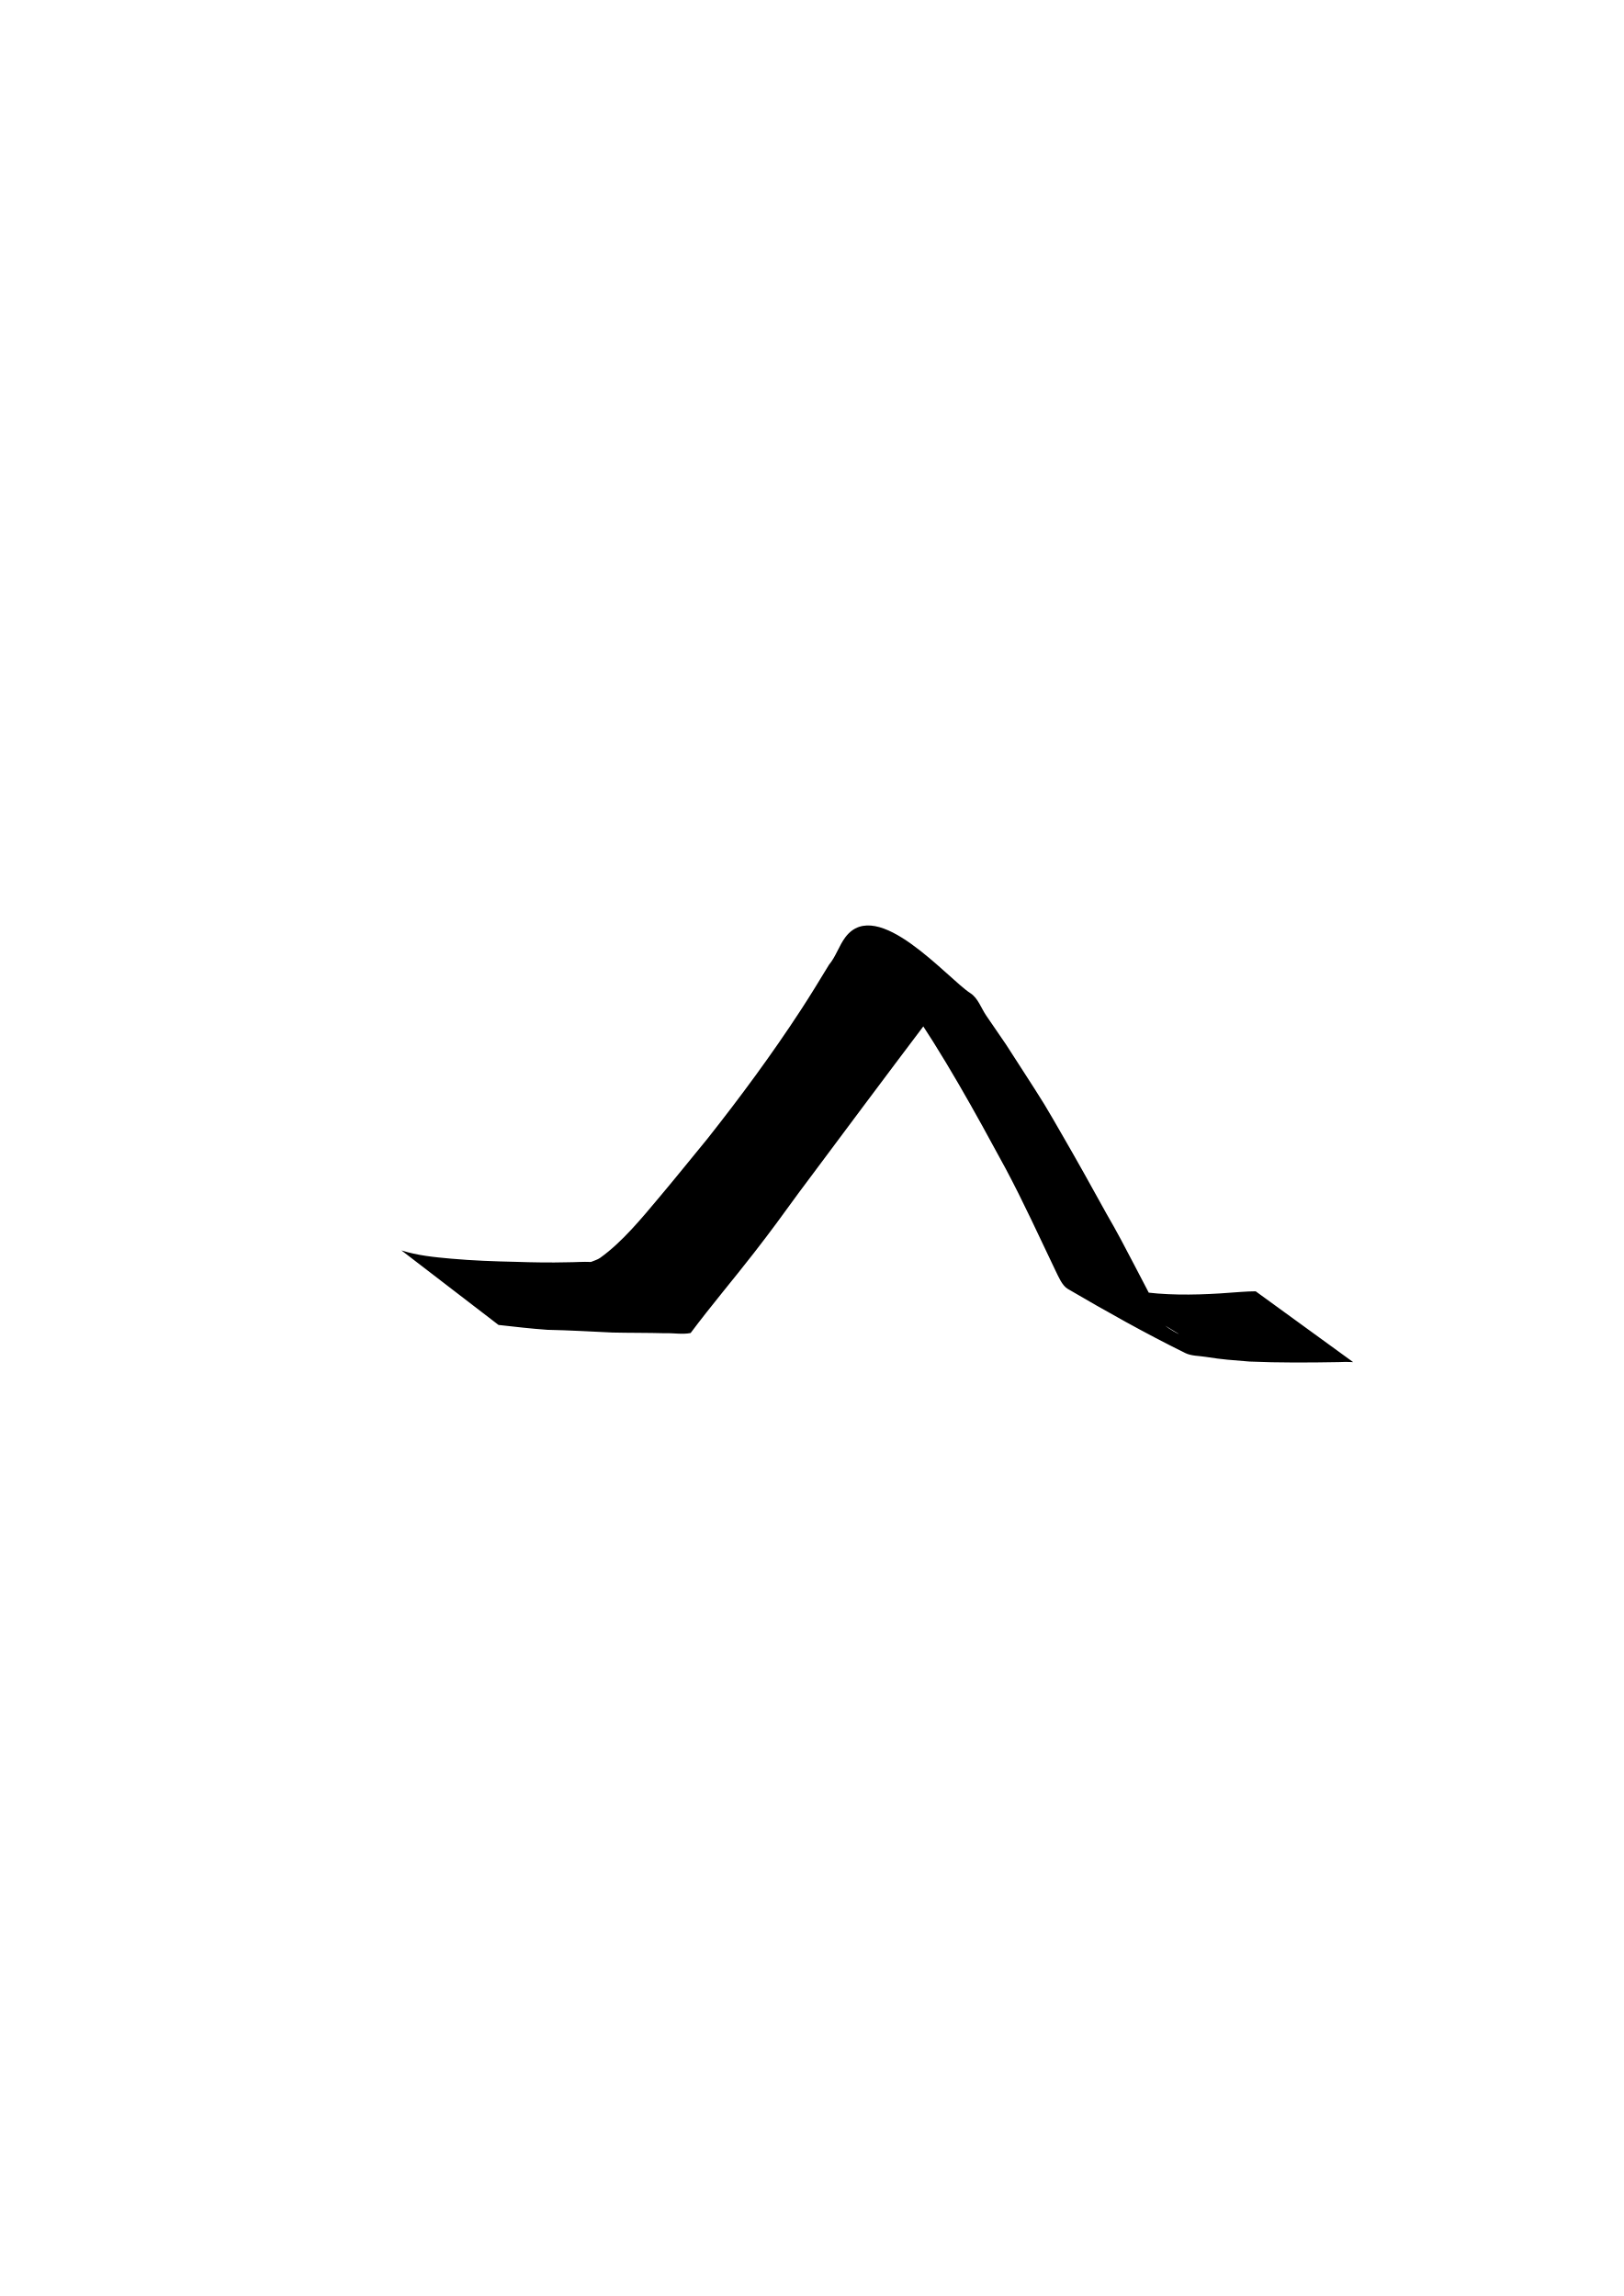
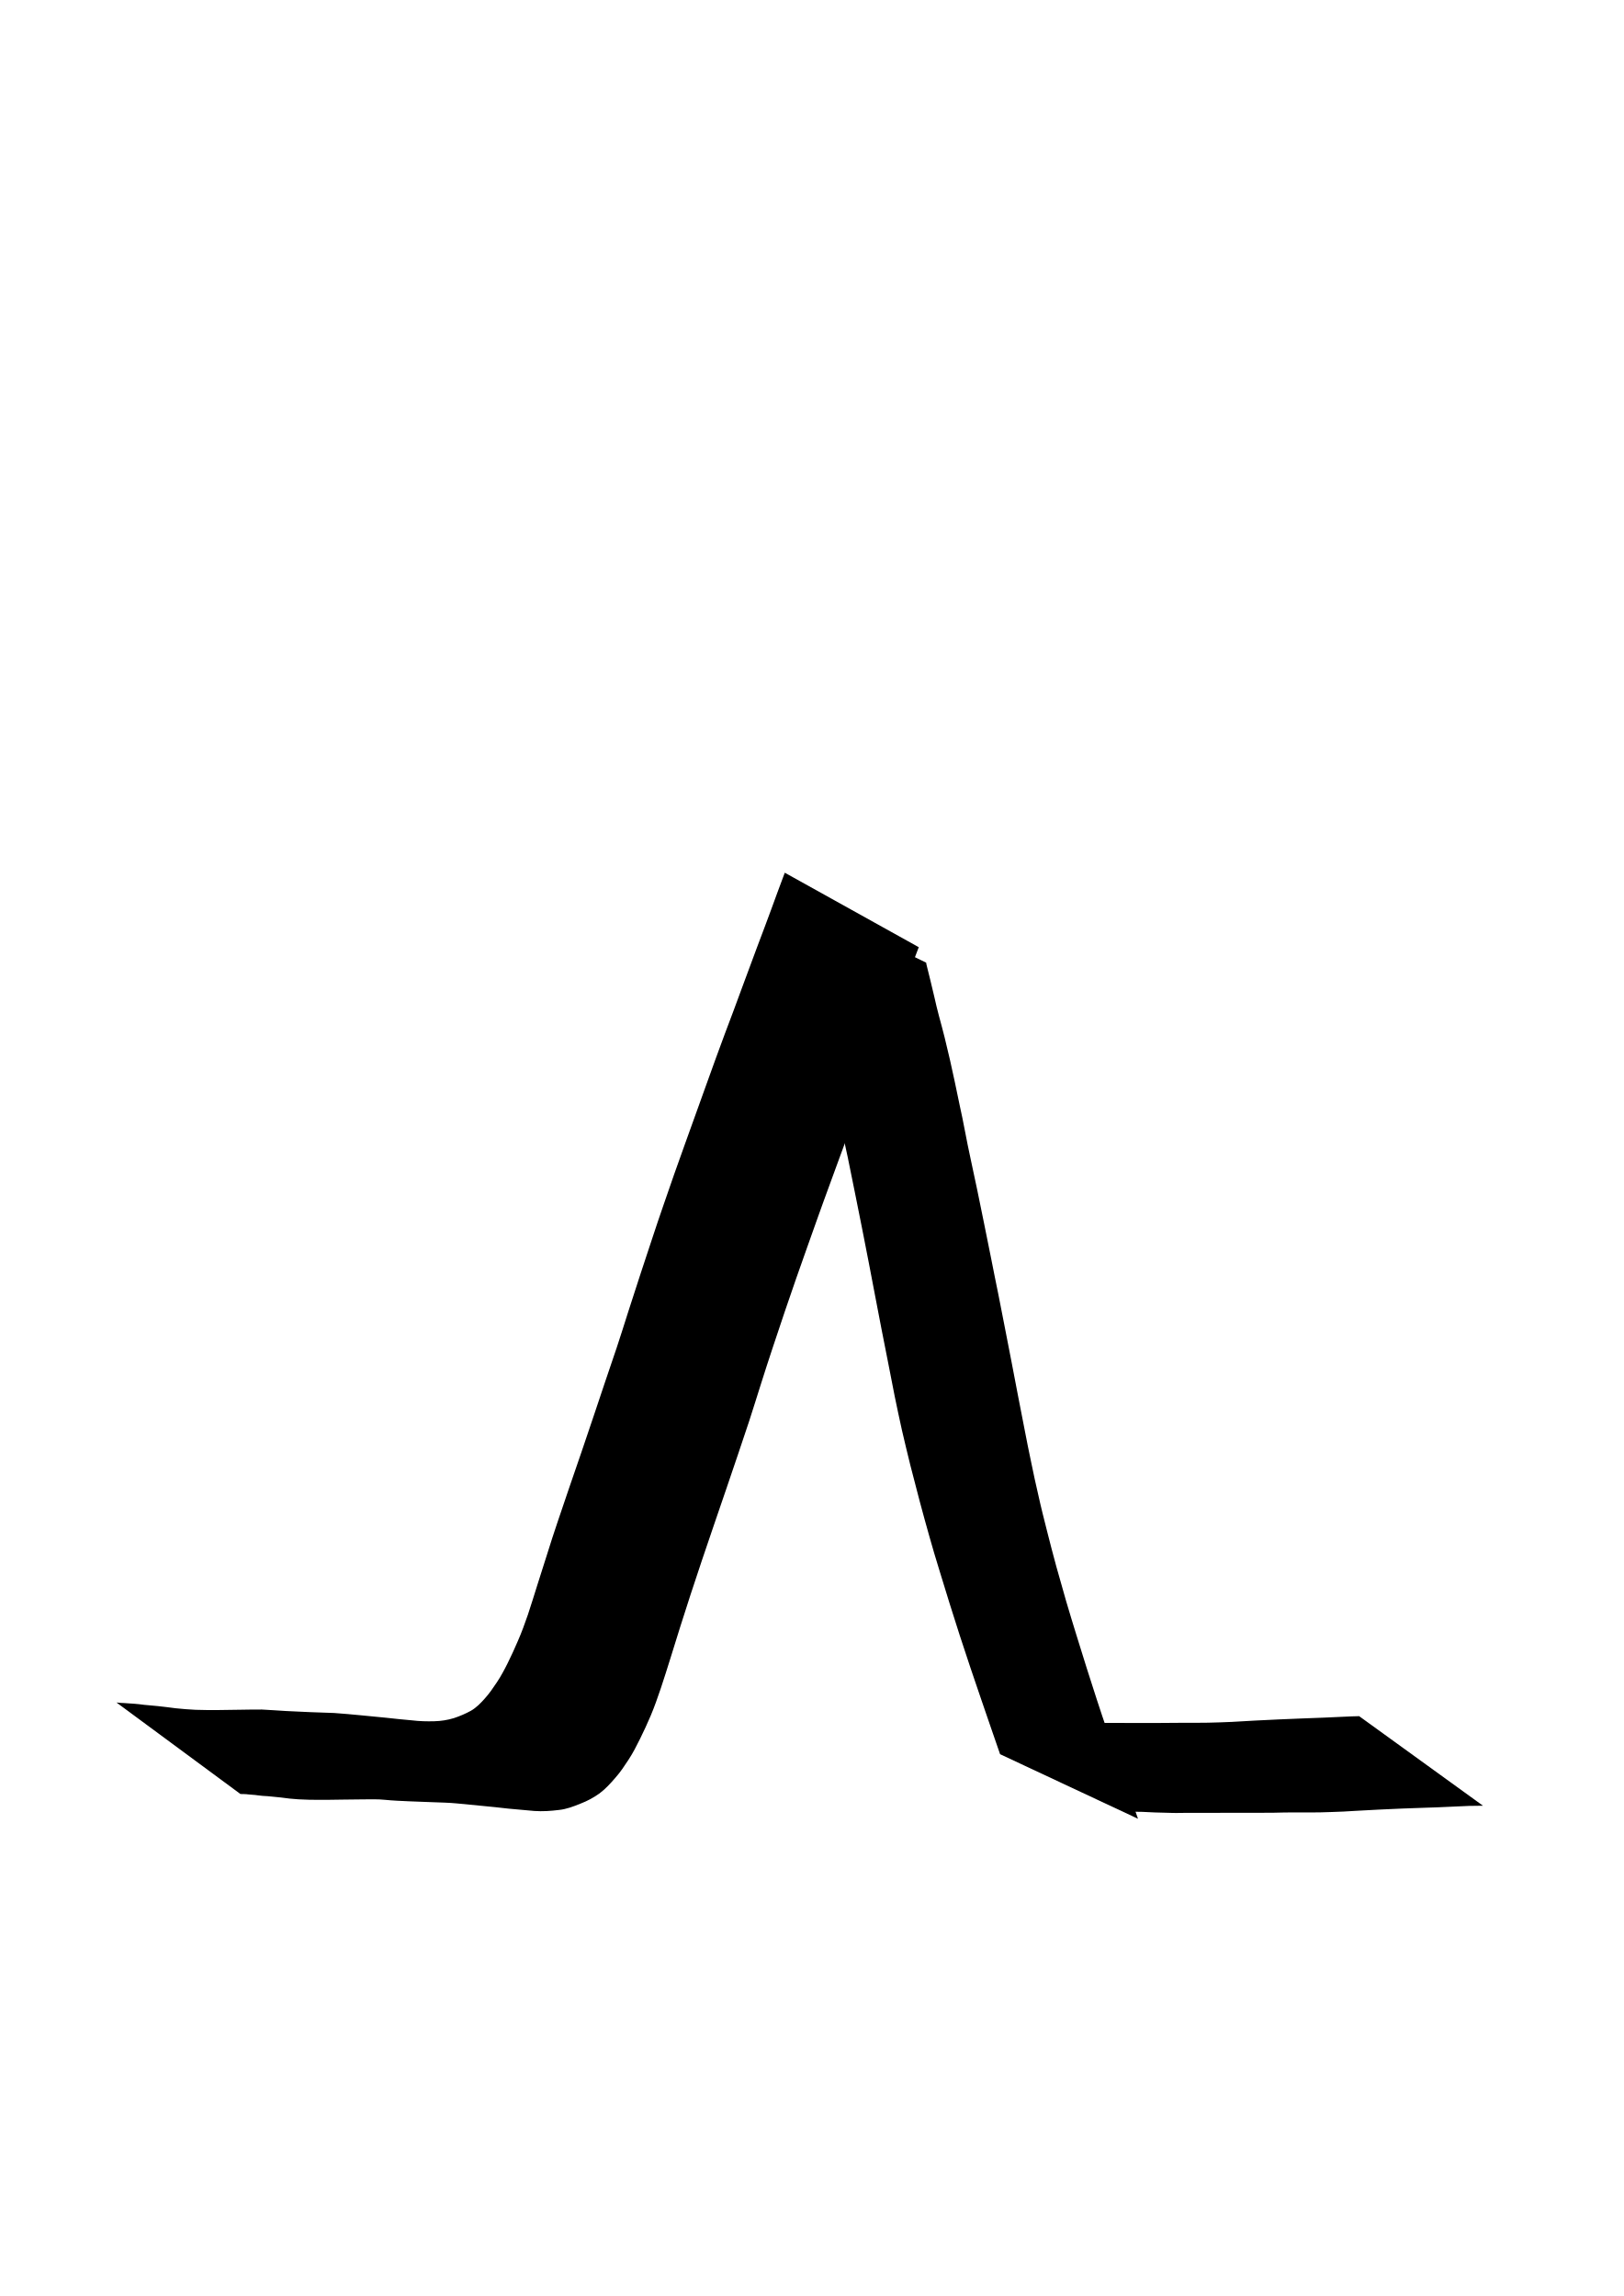
- <svg xmlns="http://www.w3.org/2000/svg" width="210mm" height="297mm" viewBox="0 0 210 297" version="1.1" id="svg1">
-   <defs id="defs1" />
+ <svg xmlns="http://www.w3.org/2000/svg" width="210mm" height="297mm" viewBox="0 0 210 297" version="1.1" id="svg5">
+   <defs id="defs2" />
  <g id="layer1">
-     <path style="fill:#000000;stroke-width:0.265" id="path19" d="m 64.476,171.389 c 2.107,0.235 4.211,0.485 6.327,0.629 2.803,0.054 5.602,0.223 8.402,0.352 2.269,0.054 4.539,0.027 6.808,0.092 1.097,-0.043 2.224,0.183 3.308,-0.029 2.629,-3.514 5.47,-6.863 8.163,-10.326 2.458,-3.161 3.407,-4.512 5.834,-7.831 5.494,-7.365 10.982,-14.735 16.521,-22.067 0.005,-0.006 2.316,-2.989 2.63,-3.241 0.241,-0.193 0.588,-0.185 0.882,-0.278 -3.966,-1.924 -7.699,-4.431 -11.898,-5.773 -1.313,-0.42 2.03,1.873 2.938,2.91 1.031,1.177 1.911,2.478 2.867,3.716 4.772,6.891 8.816,14.255 12.804,21.618 2.314,4.335 4.344,8.813 6.469,13.241 0.357,0.716 0.828,1.89 1.565,2.322 4.976,2.912 10.011,5.739 15.181,8.291 0.8,0.395 1.747,0.36 2.628,0.499 2.339,0.371 3.341,0.412 5.69,0.609 3.832,0.164 7.67,0.142 11.504,0.072 1.28,-0.036 0.645,-0.037 1.907,7.9e-4 0,0 -12.604,-9.159 -12.604,-9.159 v 0 c -1.297,0.035 -0.656,0.007 -1.922,0.082 -3.578,0.289 -7.173,0.485 -10.759,0.206 -2.264,-0.234 -3.348,-0.278 -5.592,-0.793 -0.902,-0.207 -3.422,-1.301 -2.672,-0.758 3.456,2.503 7.276,4.461 10.898,6.717 0.746,0.465 -3.308,-1.659 -1.906,-1.821 -2.536,-4.505 -4.73,-9.194 -7.338,-13.661 -1.934,-3.515 -3.883,-7.016 -5.898,-10.486 -0.711,-1.224 -1.404,-2.458 -2.141,-3.666 -0.779,-1.276 -1.599,-2.525 -2.405,-3.784 -0.85,-1.327 -1.708,-2.648 -2.561,-3.972 -0.843,-1.231 -1.677,-2.469 -2.529,-3.694 -0.684,-0.984 -1.068,-2.288 -2.076,-2.935 -2.939,-1.887 -12.055,-12.673 -16.157,-7.249 -0.836,1.105 -1.229,2.508 -2.126,3.573 -1.282,2.098 -2.296,3.79 -3.659,5.878 -3.734,5.719 -7.794,11.223 -12.028,16.581 -2.07,2.518 -4.11,5.061 -6.208,7.555 -2.258,2.686 -4.833,5.855 -7.714,7.907 -0.35,0.249 -0.786,0.349 -1.179,0.524 -1.015,-0.05 -2.033,0.041 -3.048,0.041 -2.226,0.058 -4.451,0.017 -6.677,-0.057 -2.791,-0.059 -5.581,-0.16 -8.363,-0.409 -2.161,-0.195 -4.351,-0.404 -6.425,-1.071 z" />
+     <path style="fill:#000000;stroke-width:0.265" id="path41194" d="m 31.09,232.064 c 0.339,0.015 0.682,-7.9e-4 1.017,0.052 0.397,0.056 0.801,0.044 1.196,0.115 0.434,0.066 0.872,0.093 1.311,0.114 0.569,0.067 1.141,0.101 1.71,0.17 0.759,0.117 1.523,0.186 2.289,0.238 0.876,0.035 1.749,0.08 2.625,0.067 0.983,0.004 1.966,-0.014 2.95,-0.029 0.964,-0.015 1.929,-0.024 2.893,-0.033 0.896,7.9e-4 1.796,-0.036 2.687,0.057 1.042,0.106 2.089,0.145 3.135,0.193 1.034,0.046 2.068,0.085 3.102,0.118 1.03,0.037 2.061,0.058 3.088,0.157 1.127,0.113 2.254,0.221 3.382,0.328 1.097,0.096 2.19,0.224 3.284,0.345 1.117,0.108 2.234,0.21 3.352,0.303 1.053,0.073 2.108,0.003 3.153,-0.128 0.985,-0.095 1.904,-0.453 2.813,-0.821 0.879,-0.339 1.704,-0.778 2.467,-1.328 0.788,-0.589 1.444,-1.325 2.084,-2.066 0.628,-0.703 1.139,-1.497 1.658,-2.281 0.57,-0.865 1.04,-1.79 1.499,-2.717 0.489,-0.982 0.941,-1.982 1.374,-2.989 0.496,-1.173 0.911,-2.377 1.321,-3.582 0.431,-1.292 0.838,-2.592 1.245,-3.892 0.425,-1.337 0.826,-2.681 1.251,-4.018 0.431,-1.382 0.875,-2.76 1.327,-4.136 0.481,-1.474 0.966,-2.946 1.463,-4.414 0.529,-1.551 1.056,-3.103 1.581,-4.655 0.522,-1.528 1.047,-3.055 1.569,-4.583 0.502,-1.482 1.005,-2.963 1.509,-4.444 0.499,-1.472 0.994,-2.944 1.482,-4.42 0.516,-1.586 1.007,-3.18 1.512,-4.769 0.503,-1.605 1.026,-3.203 1.555,-4.799 0.504,-1.542 1.023,-3.079 1.545,-4.615 0.486,-1.43 0.975,-2.859 1.473,-4.285 0.467,-1.334 0.939,-2.666 1.411,-3.998 0.467,-1.31 0.929,-2.622 1.398,-3.931 0.456,-1.297 0.937,-2.585 1.405,-3.877 0.447,-1.227 0.89,-2.455 1.345,-3.679 0.42,-1.121 0.829,-2.247 1.243,-3.37 0.386,-1.052 0.779,-2.1 1.179,-3.147 0.388,-1.02 0.77,-2.043 1.153,-3.065 0.373,-0.986 0.743,-1.974 1.113,-2.962 0.344,-0.902 0.692,-1.802 1.032,-2.706 0.319,-0.84 0.628,-1.684 0.945,-2.525 0.308,-0.822 0.623,-1.641 0.936,-2.461 0.3,-0.784 0.594,-1.571 0.892,-2.356 0.271,-0.716 0.536,-1.434 0.807,-2.149 0.254,-0.648 0.497,-1.301 0.742,-1.953 0.156,-0.409 0.078,-0.205 0.235,-0.613 0,0 -17.328,-9.635 -17.328,-9.635 v 0 c -0.155,0.414 -0.077,0.206 -0.235,0.626 -0.241,0.652 -0.48,1.305 -0.728,1.955 -0.266,0.719 -0.527,1.44 -0.79,2.161 -0.289,0.785 -0.579,1.57 -0.875,2.353 -0.311,0.823 -0.623,1.646 -0.931,2.47 -0.318,0.845 -0.633,1.691 -0.942,2.539 -0.331,0.908 -0.672,1.813 -1.01,2.719 -0.362,0.989 -0.727,1.977 -1.094,2.964 -0.381,1.02 -0.763,2.039 -1.15,3.057 -0.397,1.055 -0.783,2.115 -1.169,3.174 -0.414,1.126 -0.813,2.258 -1.222,3.386 -0.447,1.233 -0.886,2.469 -1.331,3.702 -0.461,1.297 -0.941,2.587 -1.398,3.886 -0.464,1.313 -0.94,2.622 -1.404,3.935 -0.47,1.337 -0.936,2.675 -1.393,4.017 -0.499,1.435 -0.983,2.874 -1.458,4.317 -0.516,1.544 -1.031,3.088 -1.532,4.637 -0.527,1.604 -1.05,3.21 -1.562,4.82 -0.501,1.578 -0.996,3.159 -1.519,4.73 -0.5,1.47 -0.994,2.942 -1.495,4.411 -0.492,1.483 -0.995,2.962 -1.489,4.444 -0.523,1.53 -1.041,3.061 -1.554,4.594 -0.528,1.549 -1.061,3.096 -1.596,4.643 -0.507,1.468 -1.004,2.939 -1.497,4.412 -0.466,1.379 -0.918,2.762 -1.348,4.152 -0.429,1.338 -0.849,2.678 -1.276,4.016 -0.405,1.283 -0.795,2.571 -1.224,3.847 -0.397,1.153 -0.811,2.3 -1.302,3.417 -0.422,0.973 -0.853,1.942 -1.33,2.89 -0.427,0.852 -0.874,1.695 -1.407,2.487 -0.473,0.711 -0.957,1.415 -1.53,2.051 -0.534,0.601 -1.094,1.185 -1.797,1.591 -0.706,0.387 -1.446,0.704 -2.211,0.956 -0.815,0.249 -1.651,0.379 -2.503,0.402 -0.979,0.03 -1.956,0.002 -2.93,-0.116 -1.111,-0.101 -2.221,-0.207 -3.329,-0.336 -1.098,-0.115 -2.197,-0.221 -3.297,-0.32 -1.14,-0.104 -2.279,-0.218 -3.421,-0.294 -1.041,-0.043 -2.083,-0.068 -3.124,-0.111 -1.032,-0.045 -2.064,-0.09 -3.096,-0.144 -1.048,-0.057 -2.094,-0.145 -3.143,-0.192 -0.925,0.002 -1.849,0.003 -2.773,0.026 -0.96,0.015 -1.919,0.031 -2.879,0.04 -0.974,0.007 -1.949,0.002 -2.923,-0.032 -0.857,-0.051 -1.716,-0.099 -2.569,-0.2 -0.767,-0.091 -1.531,-0.208 -2.3,-0.279 -0.592,-0.054 -1.184,-0.12 -1.777,-0.165 -0.437,-0.053 -0.873,-0.116 -1.313,-0.143 -0.411,-0.008 -0.819,-0.069 -1.231,-0.084 -0.345,0.001 -0.69,-0.037 -1.032,-0.076 0,0 16.03,11.835 16.03,11.835 z" />
+     <path style="fill:#000000;stroke-width:0.265" id="path41196" d="m 101.842,115.828 c 0.082,0.322 0.122,0.651 0.208,0.972 0.114,0.503 0.258,1 0.388,1.5 0.2,0.7 0.377,1.406 0.562,2.111 0.218,0.832 0.4,1.673 0.614,2.507 0.243,0.927 0.499,1.85 0.749,2.776 0.25,0.949 0.486,1.902 0.712,2.856 0.223,0.937 0.422,1.878 0.632,2.818 0.225,1.002 0.446,2.004 0.66,3.008 0.228,1.09 0.477,2.175 0.701,3.266 0.258,1.254 0.522,2.507 0.785,3.761 0.285,1.315 0.568,2.631 0.842,3.949 0.322,1.446 0.636,2.893 0.946,4.341 0.323,1.546 0.631,3.094 0.941,4.643 0.307,1.526 0.61,3.054 0.917,4.58 0.298,1.491 0.589,2.983 0.875,4.477 0.265,1.423 0.538,2.844 0.815,4.265 0.269,1.413 0.545,2.826 0.814,4.239 0.285,1.464 0.575,2.927 0.866,4.39 0.282,1.451 0.559,2.903 0.851,4.353 0.303,1.453 0.602,2.906 0.929,4.353 0.354,1.52 0.715,3.038 1.091,4.552 0.395,1.558 0.799,3.114 1.212,4.668 0.402,1.516 0.824,3.027 1.248,4.536 0.411,1.45 0.832,2.897 1.282,4.336 0.444,1.43 0.881,2.862 1.321,4.294 0.426,1.378 0.864,2.753 1.31,4.125 0.461,1.411 0.925,2.821 1.397,4.228 0.468,1.369 0.928,2.74 1.397,4.109 0.42,1.234 0.843,2.467 1.271,3.698 0.387,1.125 0.784,2.247 1.166,3.374 0,0 17.837,8.354 17.837,8.354 v 0 c -0.397,-1.131 -0.788,-2.263 -1.186,-3.393 -0.437,-1.237 -0.878,-2.471 -1.312,-3.709 -0.478,-1.368 -0.954,-2.736 -1.418,-4.109 -0.483,-1.395 -0.947,-2.798 -1.407,-4.201 -0.443,-1.367 -0.875,-2.738 -1.318,-4.106 -0.453,-1.427 -0.891,-2.859 -1.336,-4.289 -0.432,-1.436 -0.892,-2.863 -1.304,-4.304 -0.435,-1.504 -0.864,-3.009 -1.281,-4.517 -0.417,-1.54 -0.824,-3.082 -1.211,-4.63 -0.378,-1.5 -0.765,-2.999 -1.094,-4.511 -0.334,-1.431 -0.649,-2.866 -0.939,-4.307 -0.302,-1.448 -0.602,-2.895 -0.875,-4.349 -0.286,-1.457 -0.572,-2.914 -0.851,-4.373 -0.276,-1.412 -0.544,-2.826 -0.811,-4.239 -0.275,-1.425 -0.565,-2.846 -0.832,-4.273 -0.292,-1.498 -0.585,-2.996 -0.879,-4.494 -0.307,-1.529 -0.628,-3.056 -0.922,-4.588 -0.32,-1.549 -0.626,-3.1 -0.937,-4.65 -0.29,-1.442 -0.585,-2.884 -0.884,-4.325 -0.289,-1.313 -0.556,-2.63 -0.84,-3.944 -0.266,-1.238 -0.524,-2.478 -0.756,-3.723 -0.214,-1.091 -0.419,-2.184 -0.671,-3.268 -0.205,-1.005 -0.408,-2.01 -0.629,-3.012 -0.202,-0.951 -0.417,-1.898 -0.624,-2.848 -0.222,-0.968 -0.451,-1.935 -0.69,-2.899 -0.232,-0.928 -0.48,-1.852 -0.731,-2.775 -0.219,-0.815 -0.414,-1.635 -0.598,-2.459 -0.16,-0.713 -0.342,-1.421 -0.508,-2.132 -0.127,-0.467 -0.226,-0.941 -0.349,-1.409 -0.06,-0.305 -0.171,-0.596 -0.204,-0.907 0,0 -17.942,-8.697 -17.942,-8.697 z" />
+     <path style="fill:#000000;stroke-width:0.265" id="path41200" d="m 146.375,234.366 c 0.447,-0.01 0.895,-1.2e-4 1.343,0.007 0.548,0.021 1.095,0.054 1.643,0.077 0.611,0.028 1.222,0.036 1.833,0.049 0.74,0.036 1.48,0.009 2.22,0.004 0.818,-0.003 1.635,-0.003 2.453,-0.003 0.809,3e-5 1.618,1.5e-4 2.427,-10e-4 0.831,-0.001 1.662,-0.002 2.493,-0.002 0.862,-0.002 1.723,-0.002 2.585,-0.005 0.915,0.011 1.828,-0.016 2.743,-0.037 1.008,-0.018 2.016,-0.009 3.024,-0.005 1.027,0.016 2.053,-0.022 3.079,-0.056 1.031,-0.02 2.059,-0.087 3.088,-0.15 1.017,-0.061 2.035,-0.114 3.053,-0.163 1.001,-0.048 2.001,-0.095 3.002,-0.136 1.014,-0.04 2.029,-0.074 3.043,-0.108 0.939,-0.025 1.876,-0.061 2.814,-0.109 0.923,-0.049 1.847,-0.086 2.771,-0.123 0.604,-0.007 1.208,-0.016 1.811,-0.025 0,0 -16.013,-11.584 -16.013,-11.584 v 0 c -0.61,0.016 -1.22,0.03 -1.829,0.065 -0.928,0.041 -1.856,0.086 -2.784,0.126 -0.928,0.04 -1.856,0.064 -2.784,0.105 -1.012,0.041 -2.023,0.083 -3.035,0.126 -1.008,0.043 -2.016,0.088 -3.023,0.147 -1.016,0.057 -2.033,0.114 -3.049,0.173 -1.02,0.051 -2.04,0.075 -3.06,0.102 -1.016,0.021 -2.031,0.012 -3.047,0.011 -1.02,0.002 -2.04,0.003 -3.059,0.022 -0.912,0.009 -1.824,0.002 -2.736,0.002 -0.866,-0.002 -1.731,-0.002 -2.596,-0.003 -0.832,5.3e-4 -1.665,2.6e-4 -2.497,-5.3e-4 -0.81,-0.001 -1.619,-1.8e-4 -2.429,5.3e-4 -0.817,0.001 -1.633,0.002 -2.45,-0.003 -0.739,-0.008 -1.477,-0.049 -2.216,-0.071 -0.614,-0.025 -1.228,-0.058 -1.841,-0.087 -0.556,-0.026 -1.112,-0.05 -1.669,-0.058 -0.452,-0.019 -0.906,-0.035 -1.355,-0.091 0,0 16.047,11.804 16.047,11.804 z" />
  </g>
</svg>
